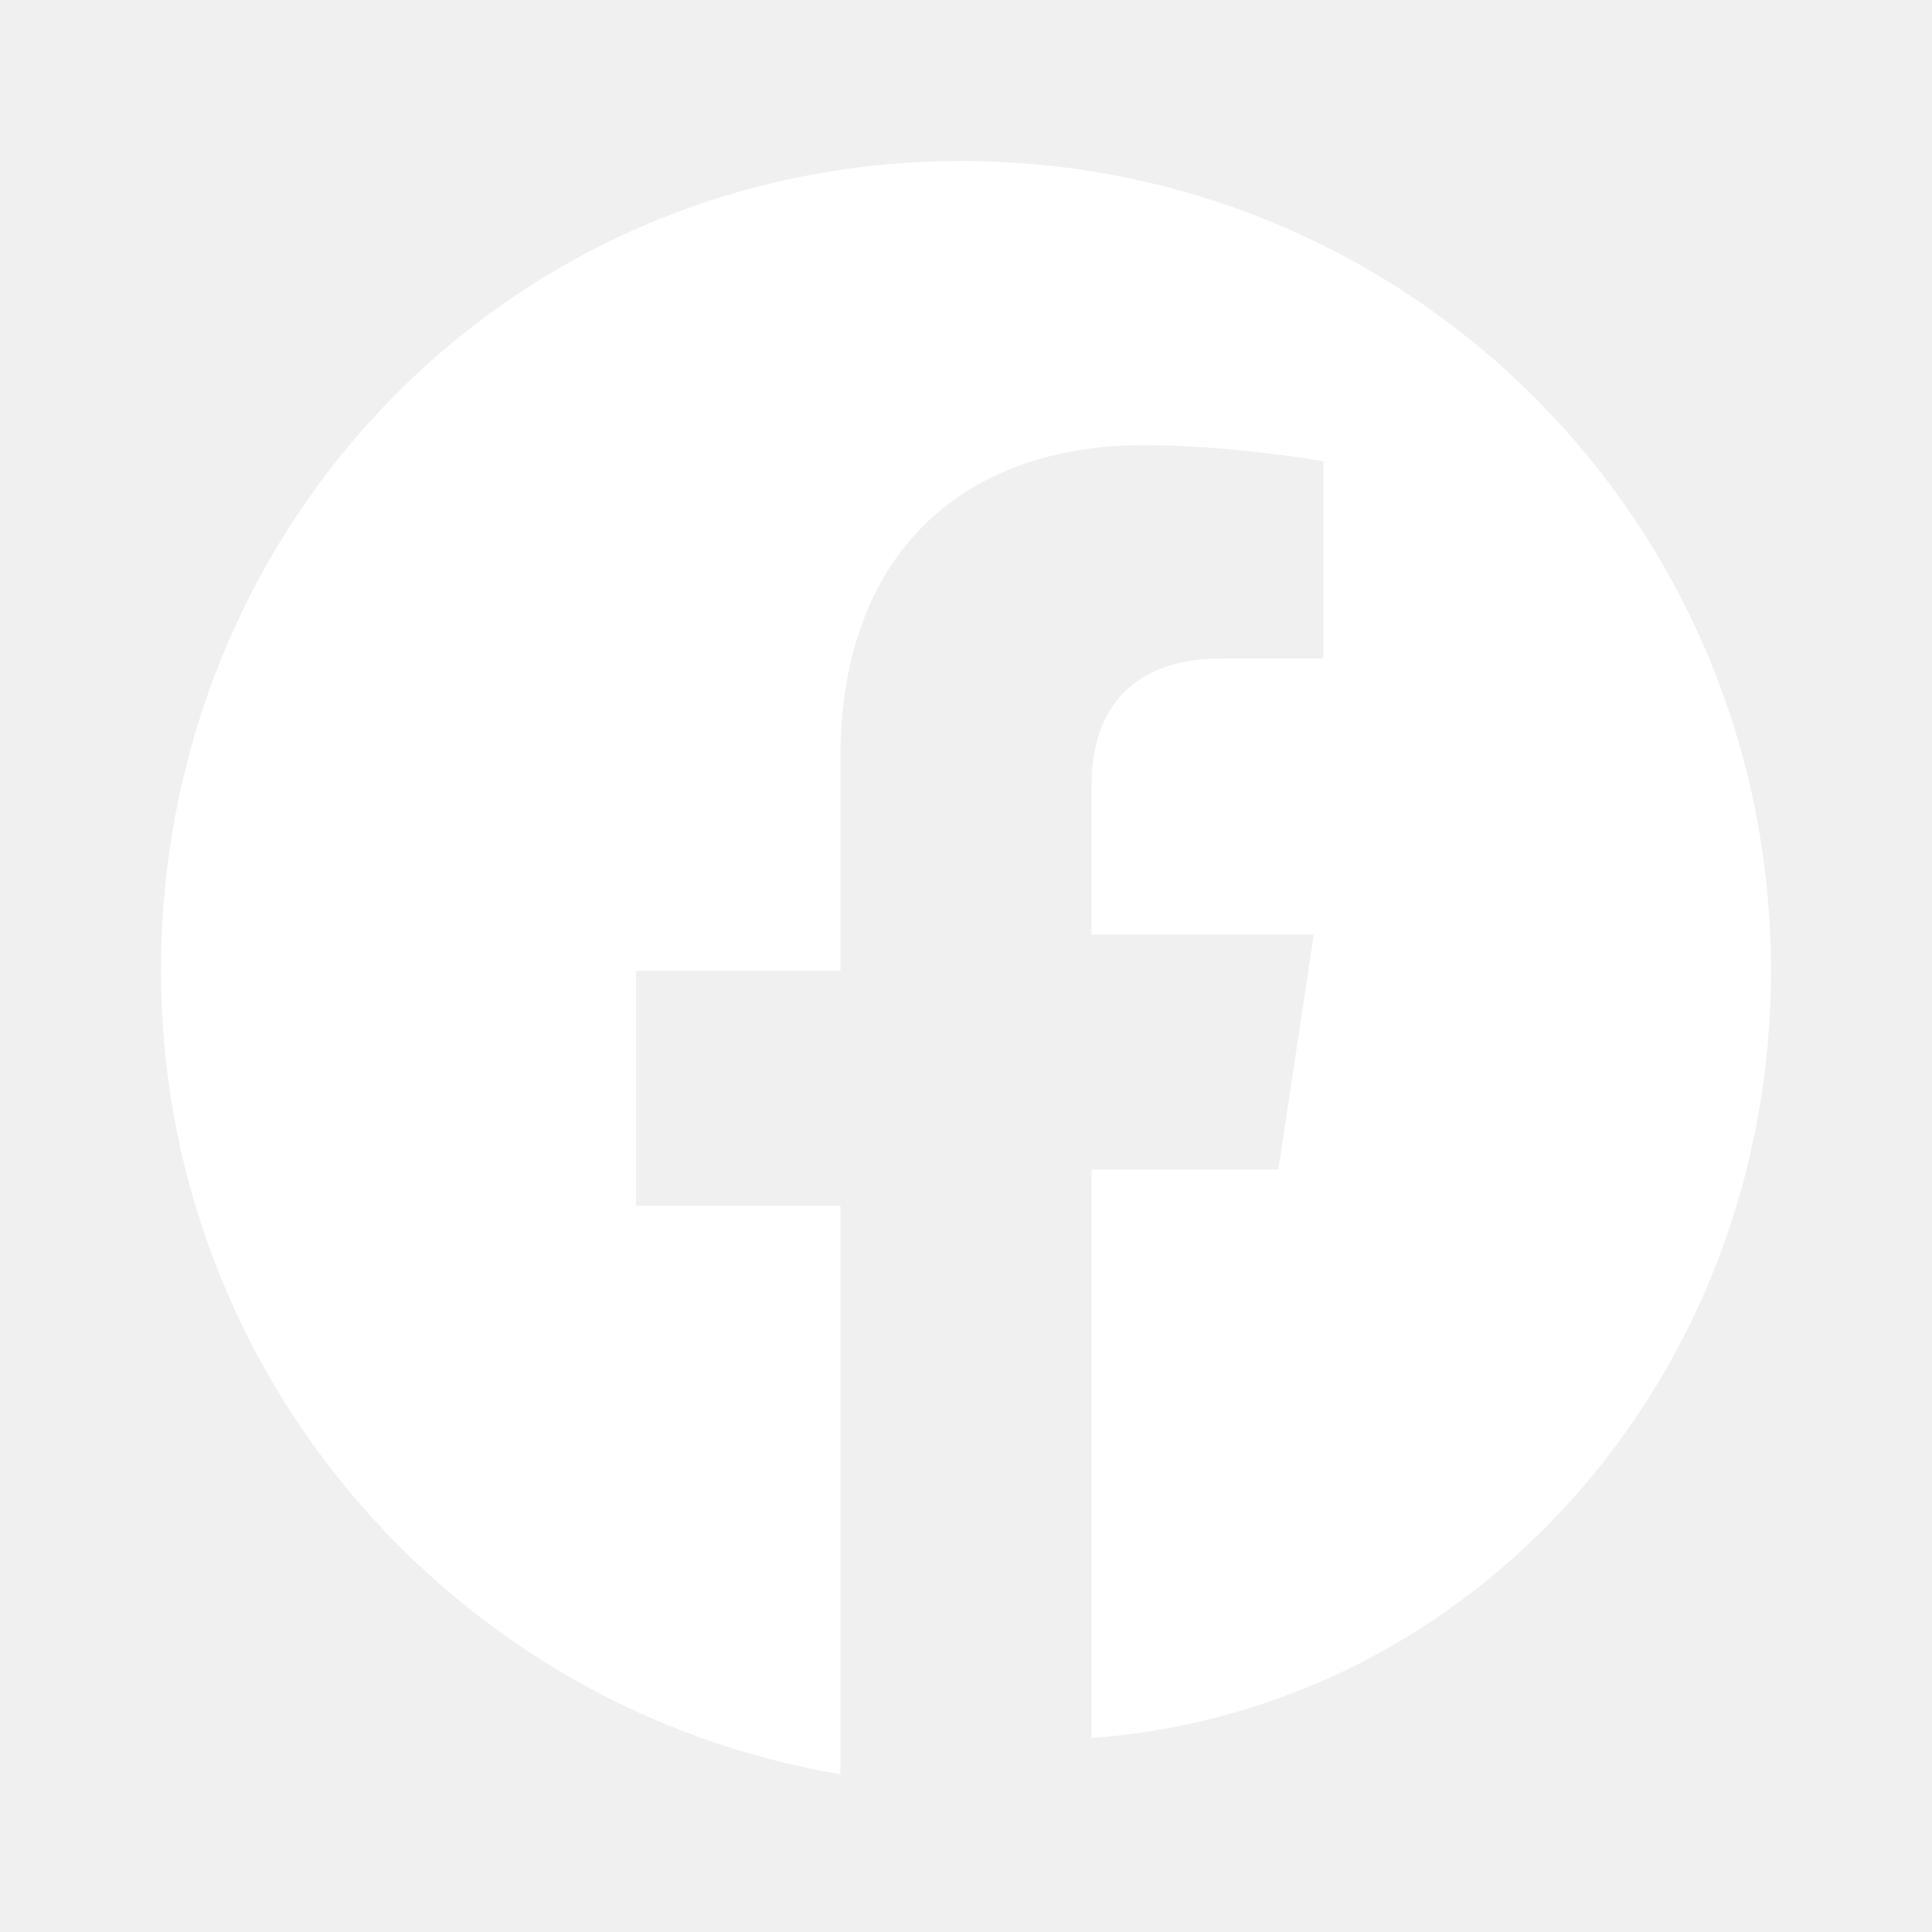
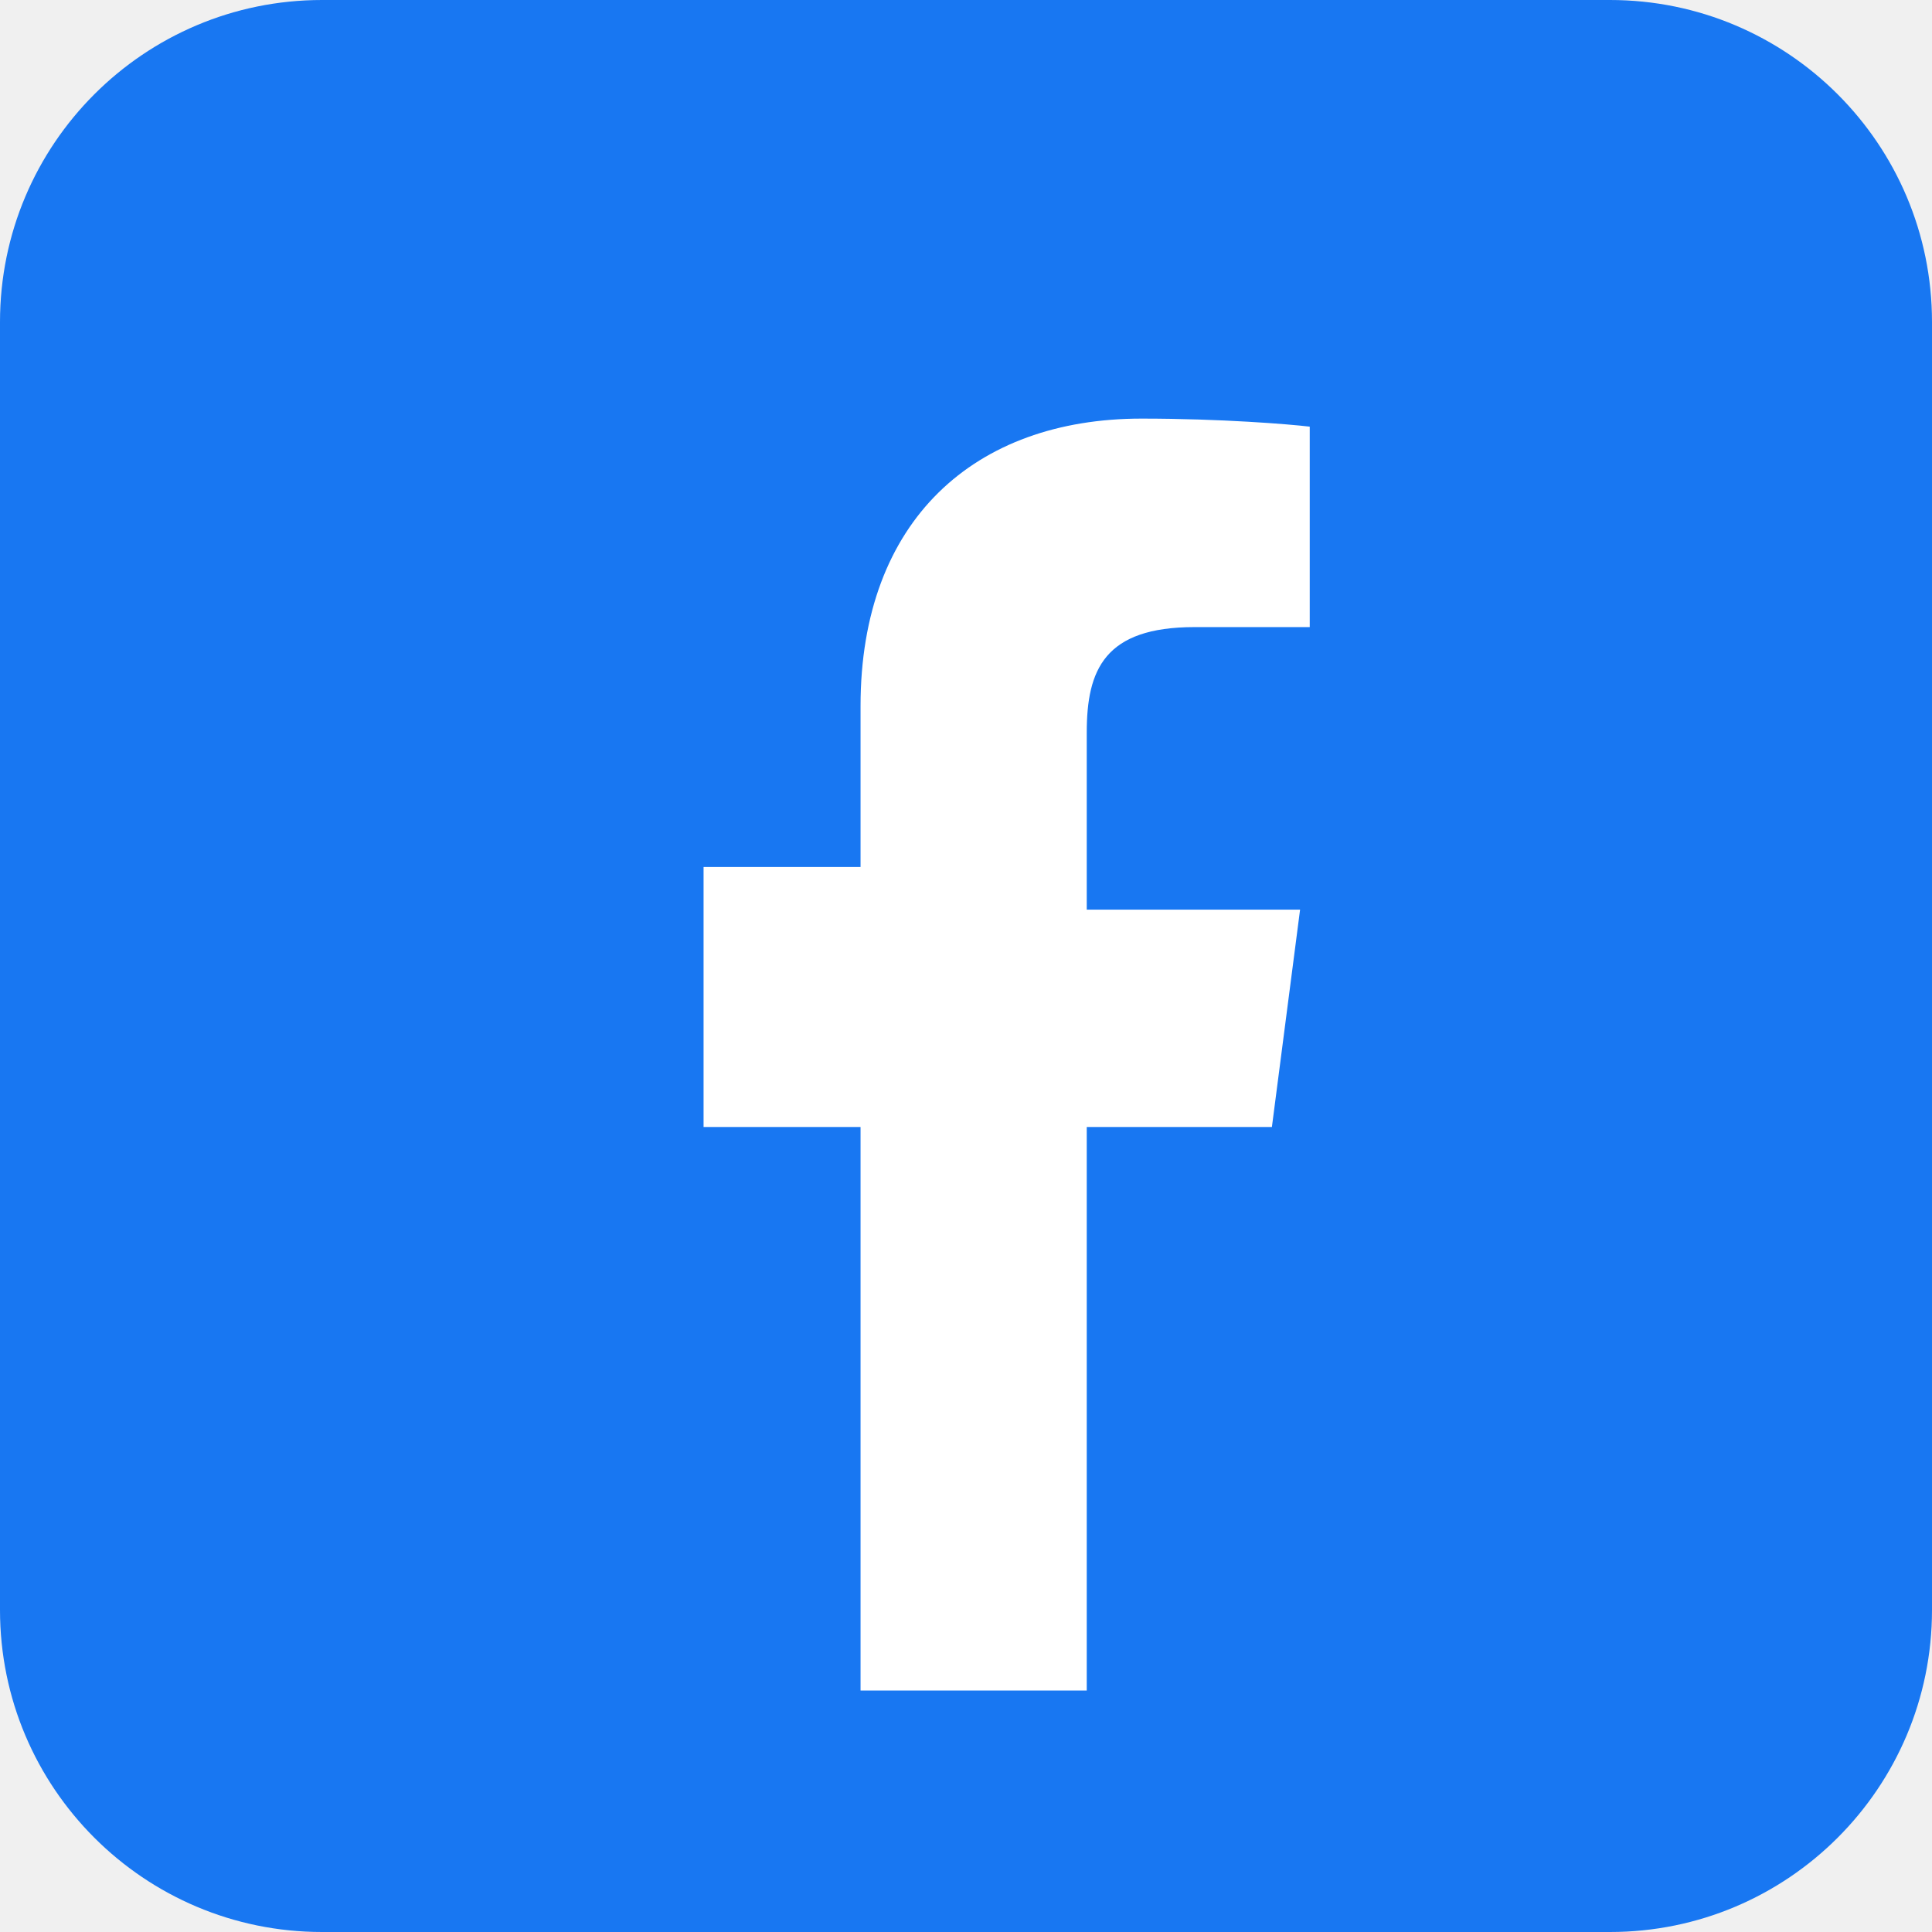
<svg xmlns="http://www.w3.org/2000/svg" viewBox="0 0 24 24">
-   <path fill="#ffffff" d="M22 12.06C22 6.48 17.52 2 11.94 2S2 6.48 2 12.06c0 5.02 3.66 9.18 8.44 9.98v-7.06H7.9v-2.92h2.54V9.41c0-2.5 1.49-3.88 3.77-3.88 1.09 0 2.23.2 2.23.2v2.45h-1.26c-1.24 0-1.62.77-1.62 1.56v1.87h2.76l-.44 2.92h-2.32v7.06C18.34 21.24 22 17.08 22 12.06z" />
+   <rect width="24" height="24" rx="4" fill="#1877F2" />
+   <path fill="#fff" d="M13.5 21v-7h2.3l.35-2.7H13.5V9.1c0-.78.22-1.31 1.34-1.31h1.43V5.3c-.25-.03-1.1-.1-2.09-.1-2.07 0-3.49 1.26-3.49 3.57v2H8.74V14h1.95v7h2.81z" />
</svg>
